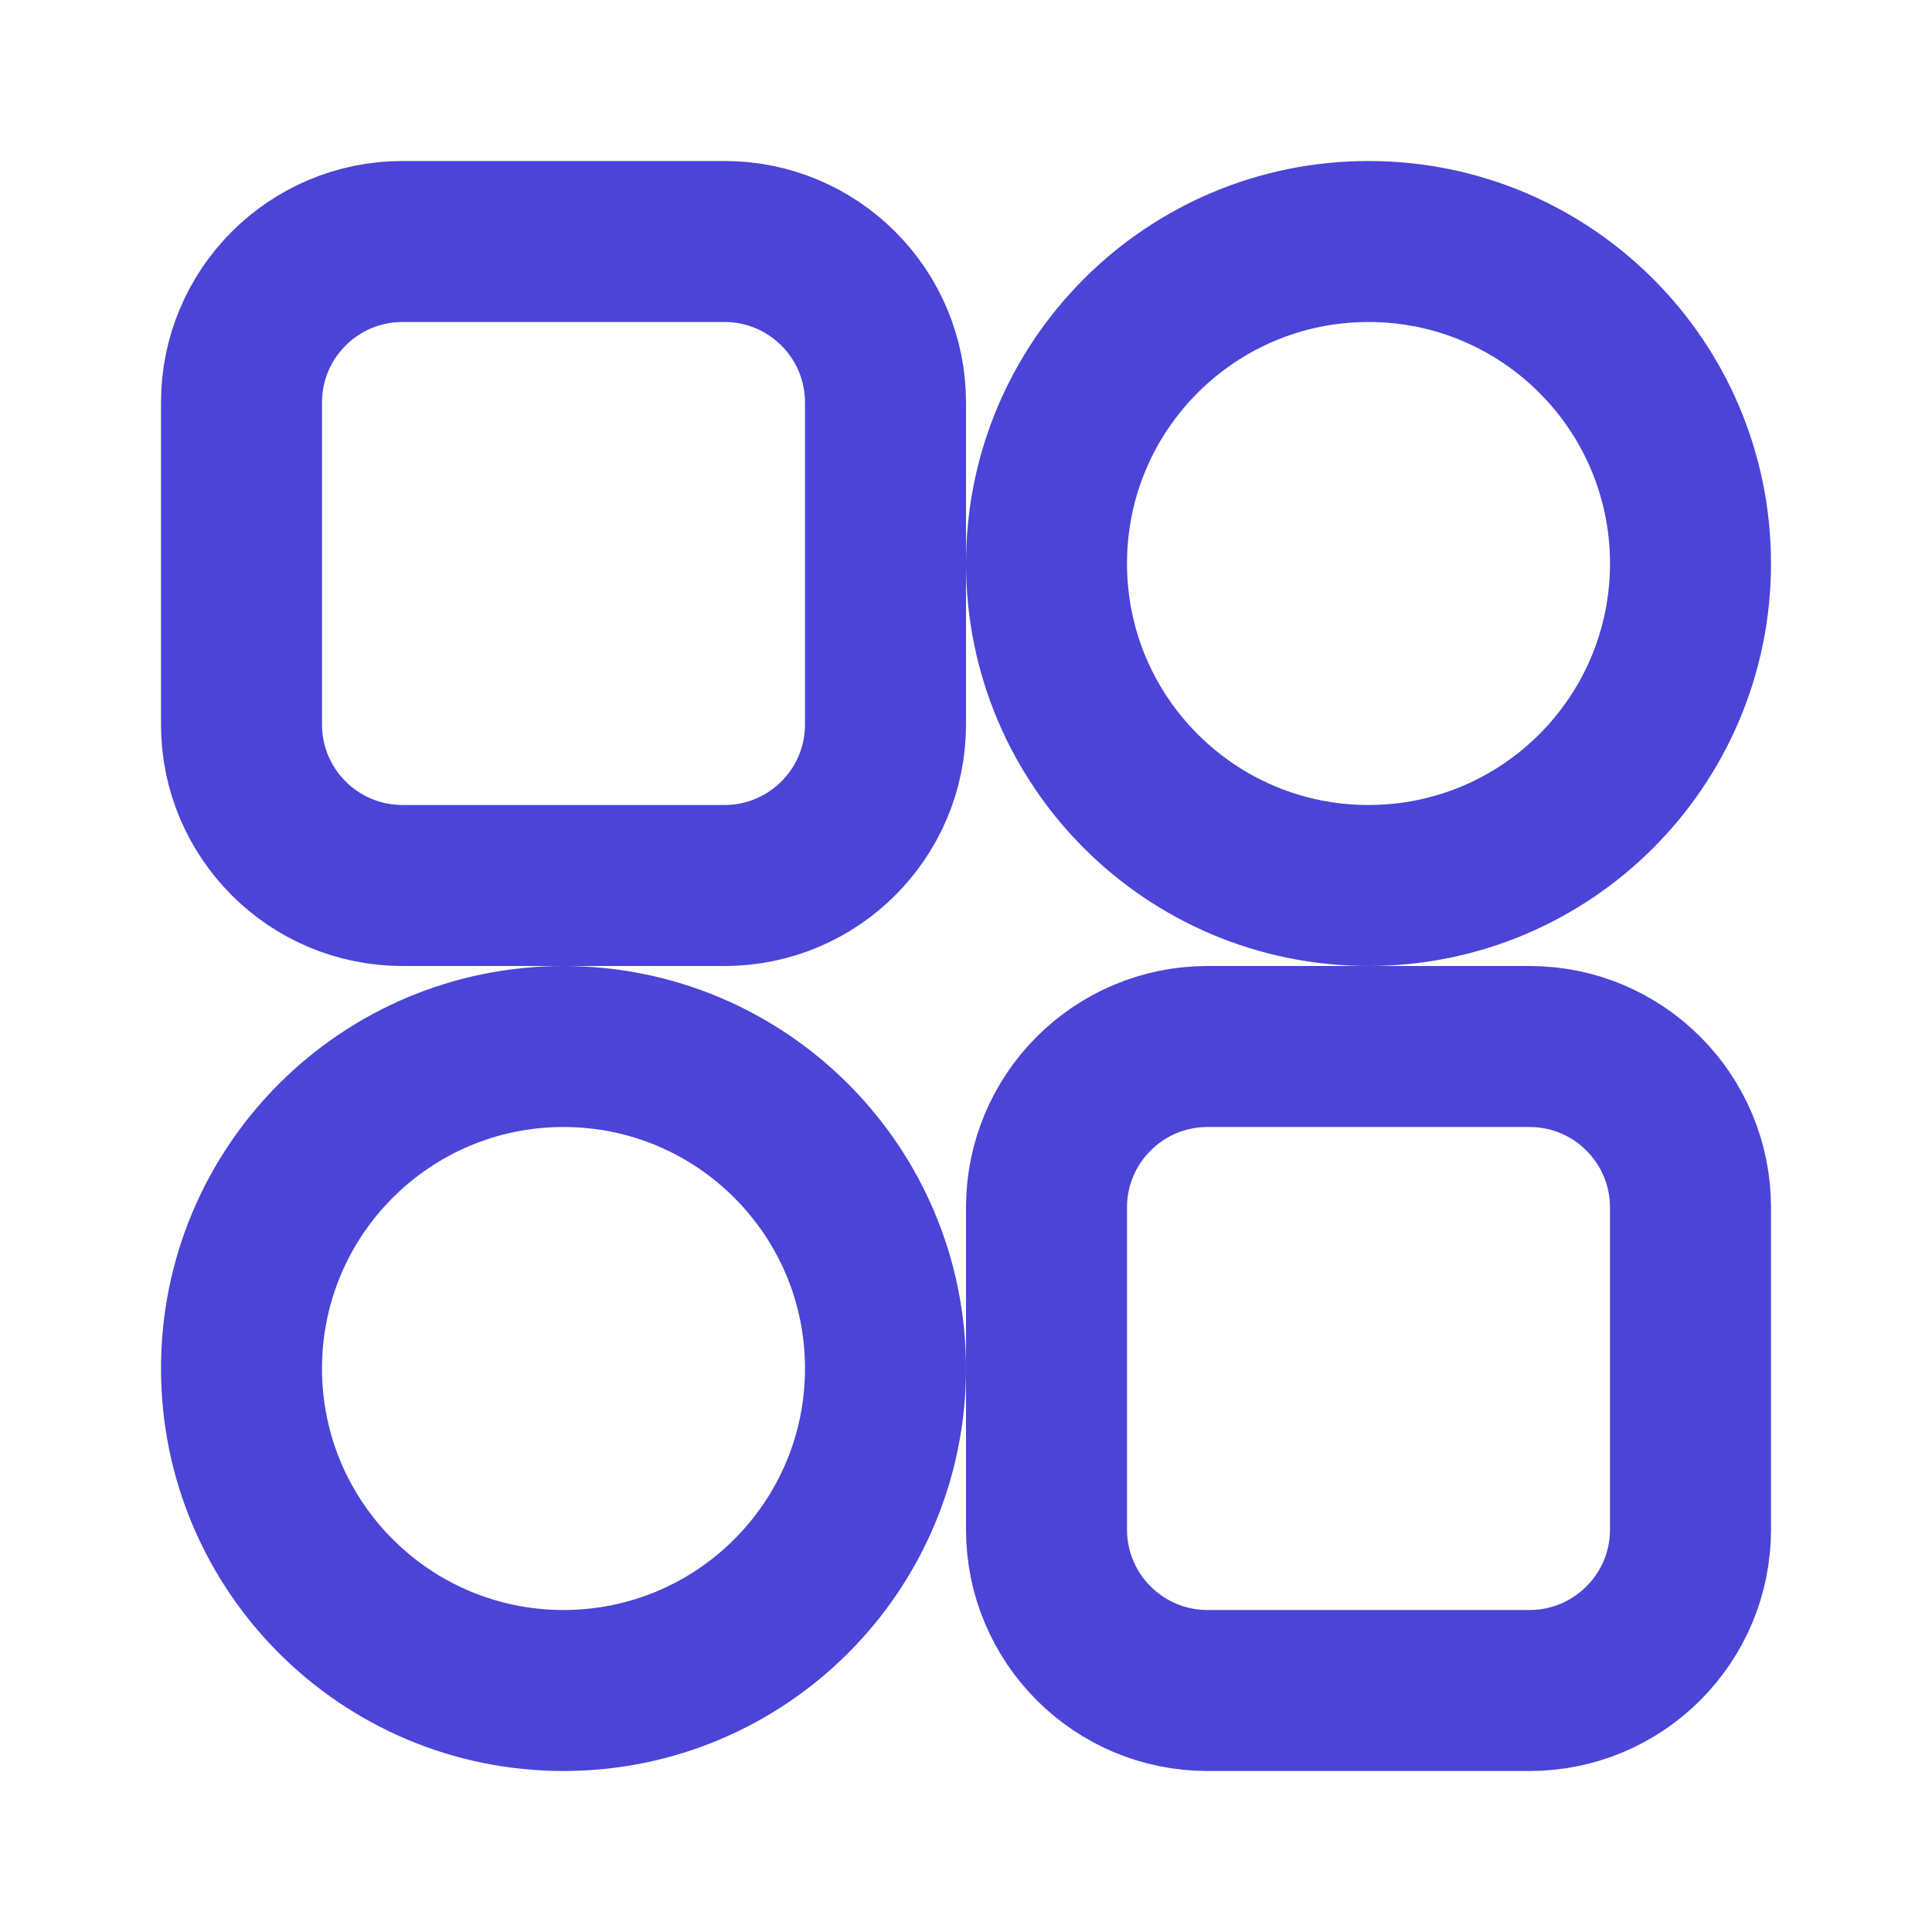
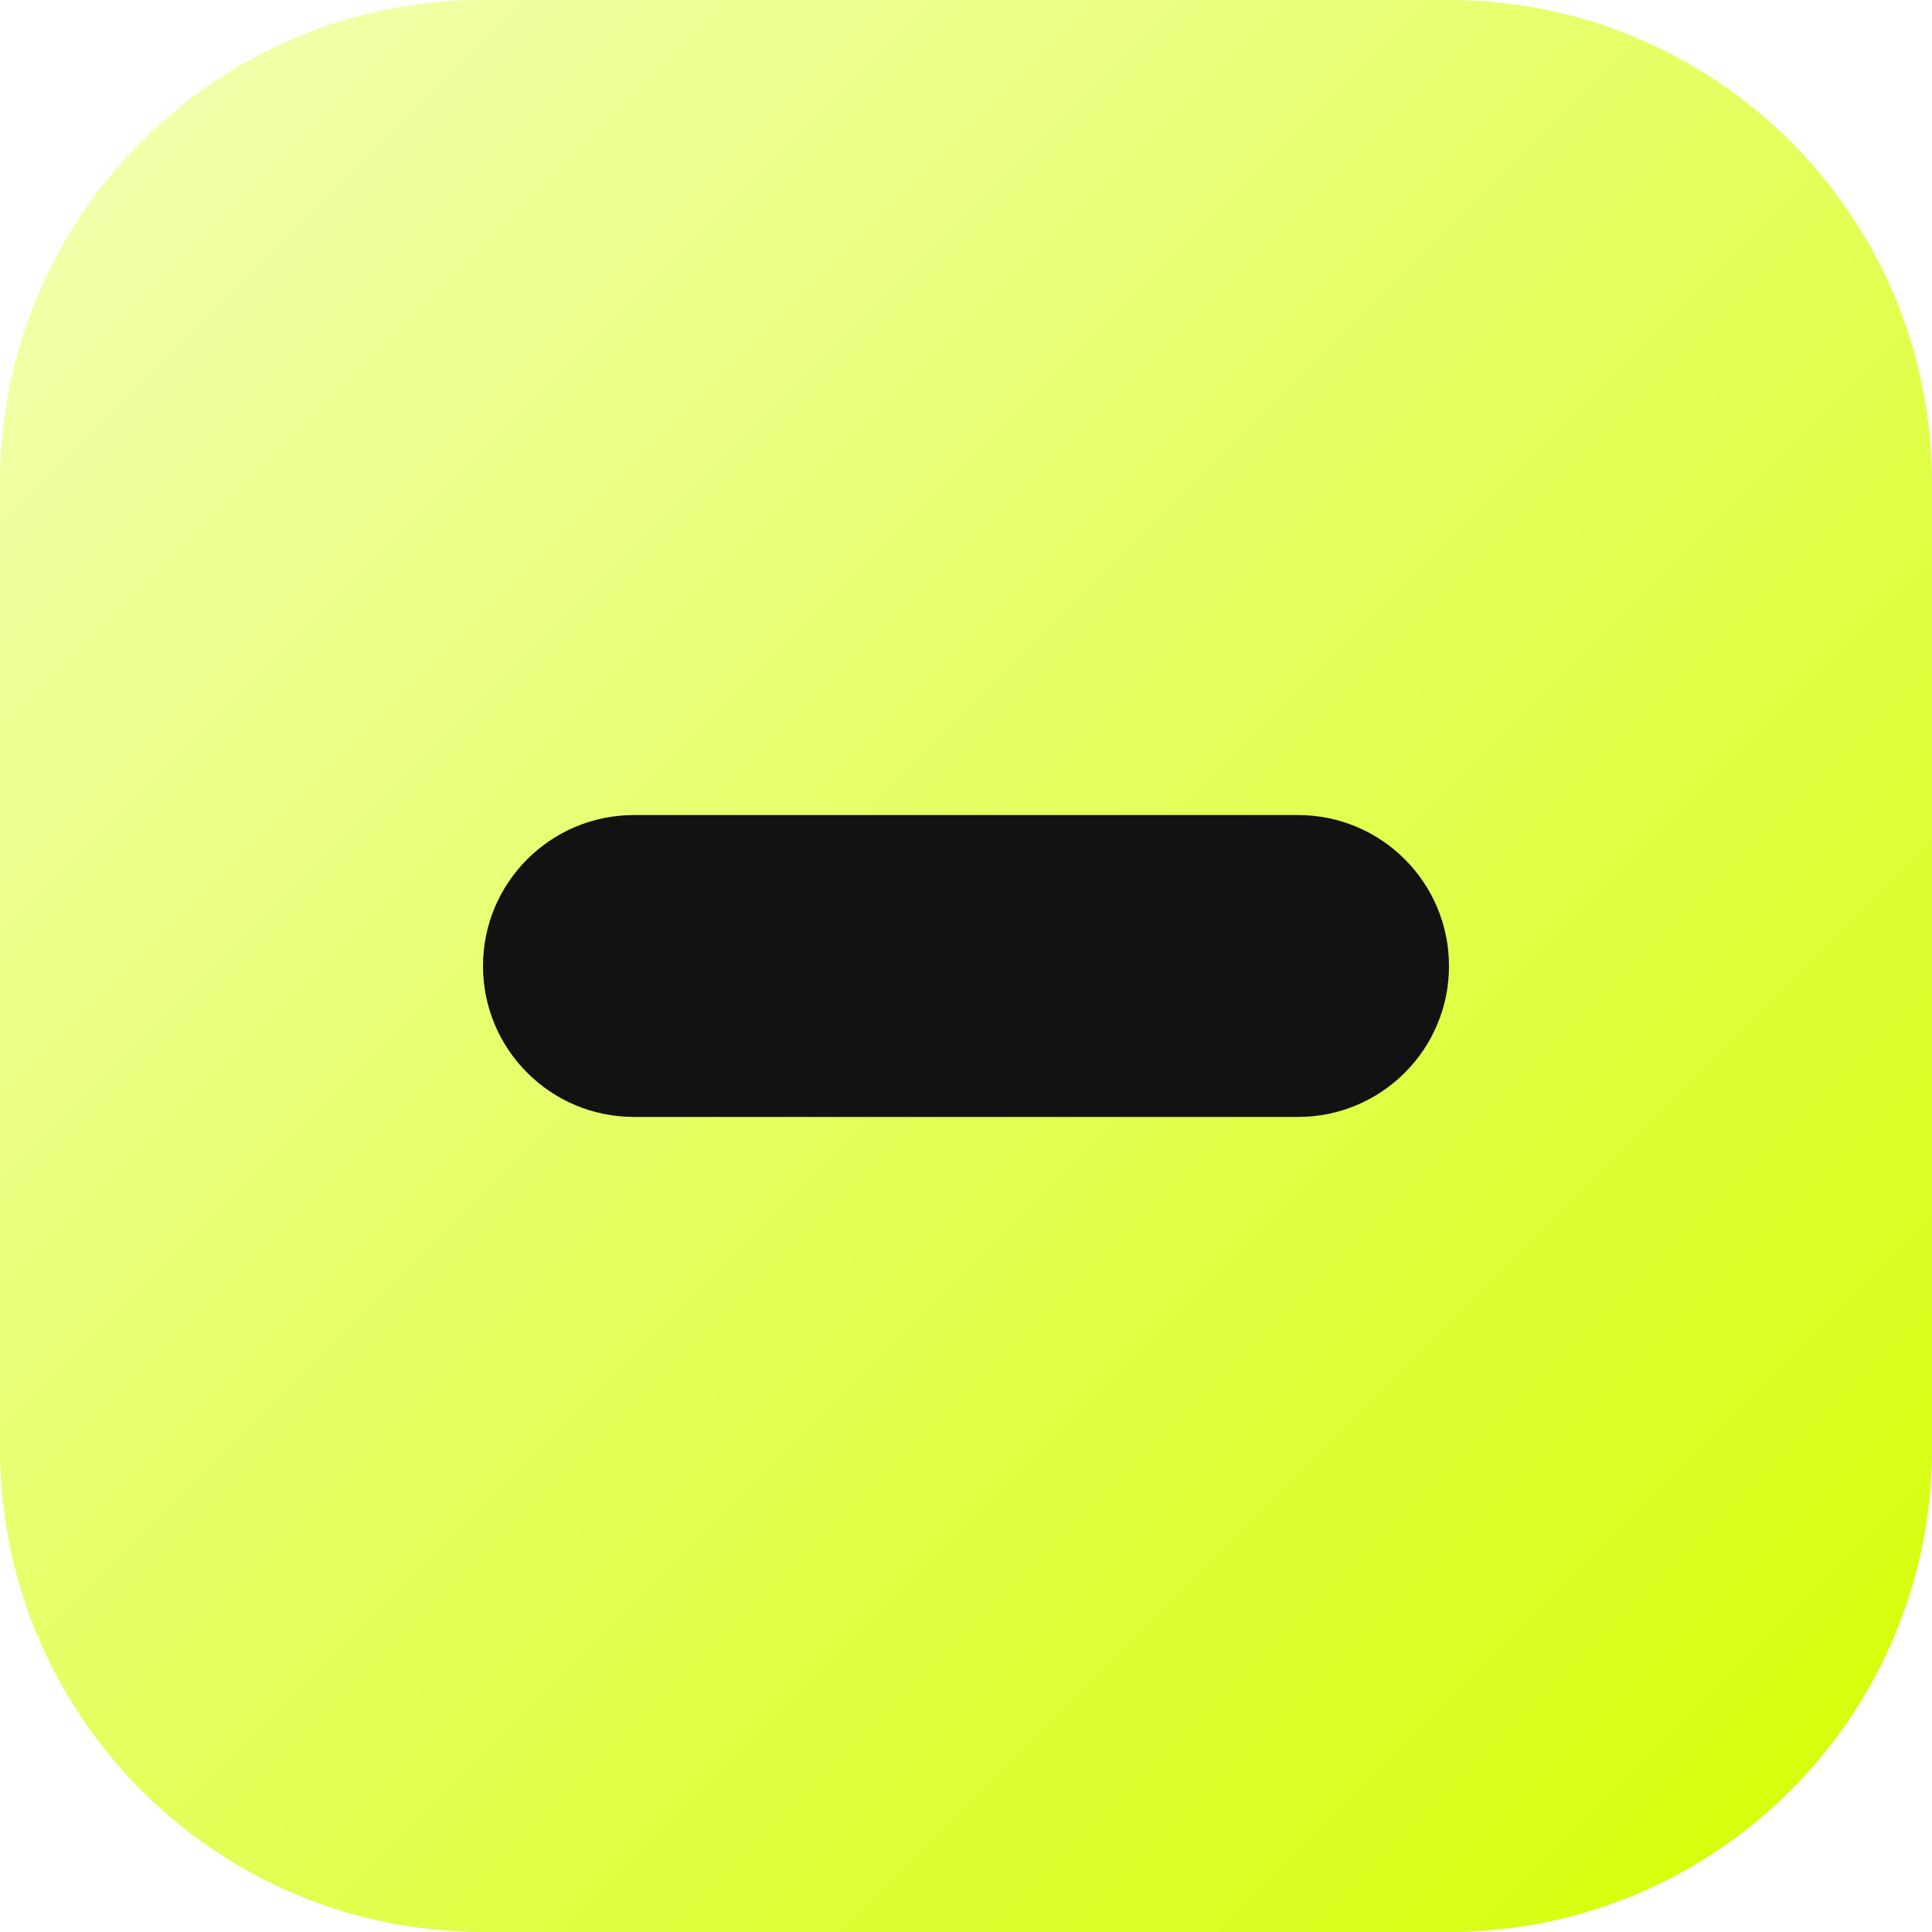
- <svg xmlns="http://www.w3.org/2000/svg" viewBox="0 0 24 24" fill="none" stroke="#4b44d6" stroke-width="2">
-   <rect x="3" y="3" width="8" height="8" rx="2" />
-   <rect x="13" y="3" width="8" height="8" rx="4" />
-   <rect x="3" y="13" width="8" height="8" rx="4" />
-   <rect x="13" y="13" width="8" height="8" rx="2" />
+ <svg xmlns="http://www.w3.org/2000/svg" viewBox="0 0 64 64">
+   <defs>
+     <linearGradient id="g" x1="0" y1="0" x2="1" y2="1">
+       <stop offset="0" stop-color="#f4ffb8" />
+       <stop offset="1" stop-color="#d5fe00" />
+     </linearGradient>
+   </defs>
+   <rect width="64" height="64" rx="16" fill="url(#g)" />
+   <rect x="16" y="27" width="32" height="10" rx="5" fill="#121212" />
</svg>
